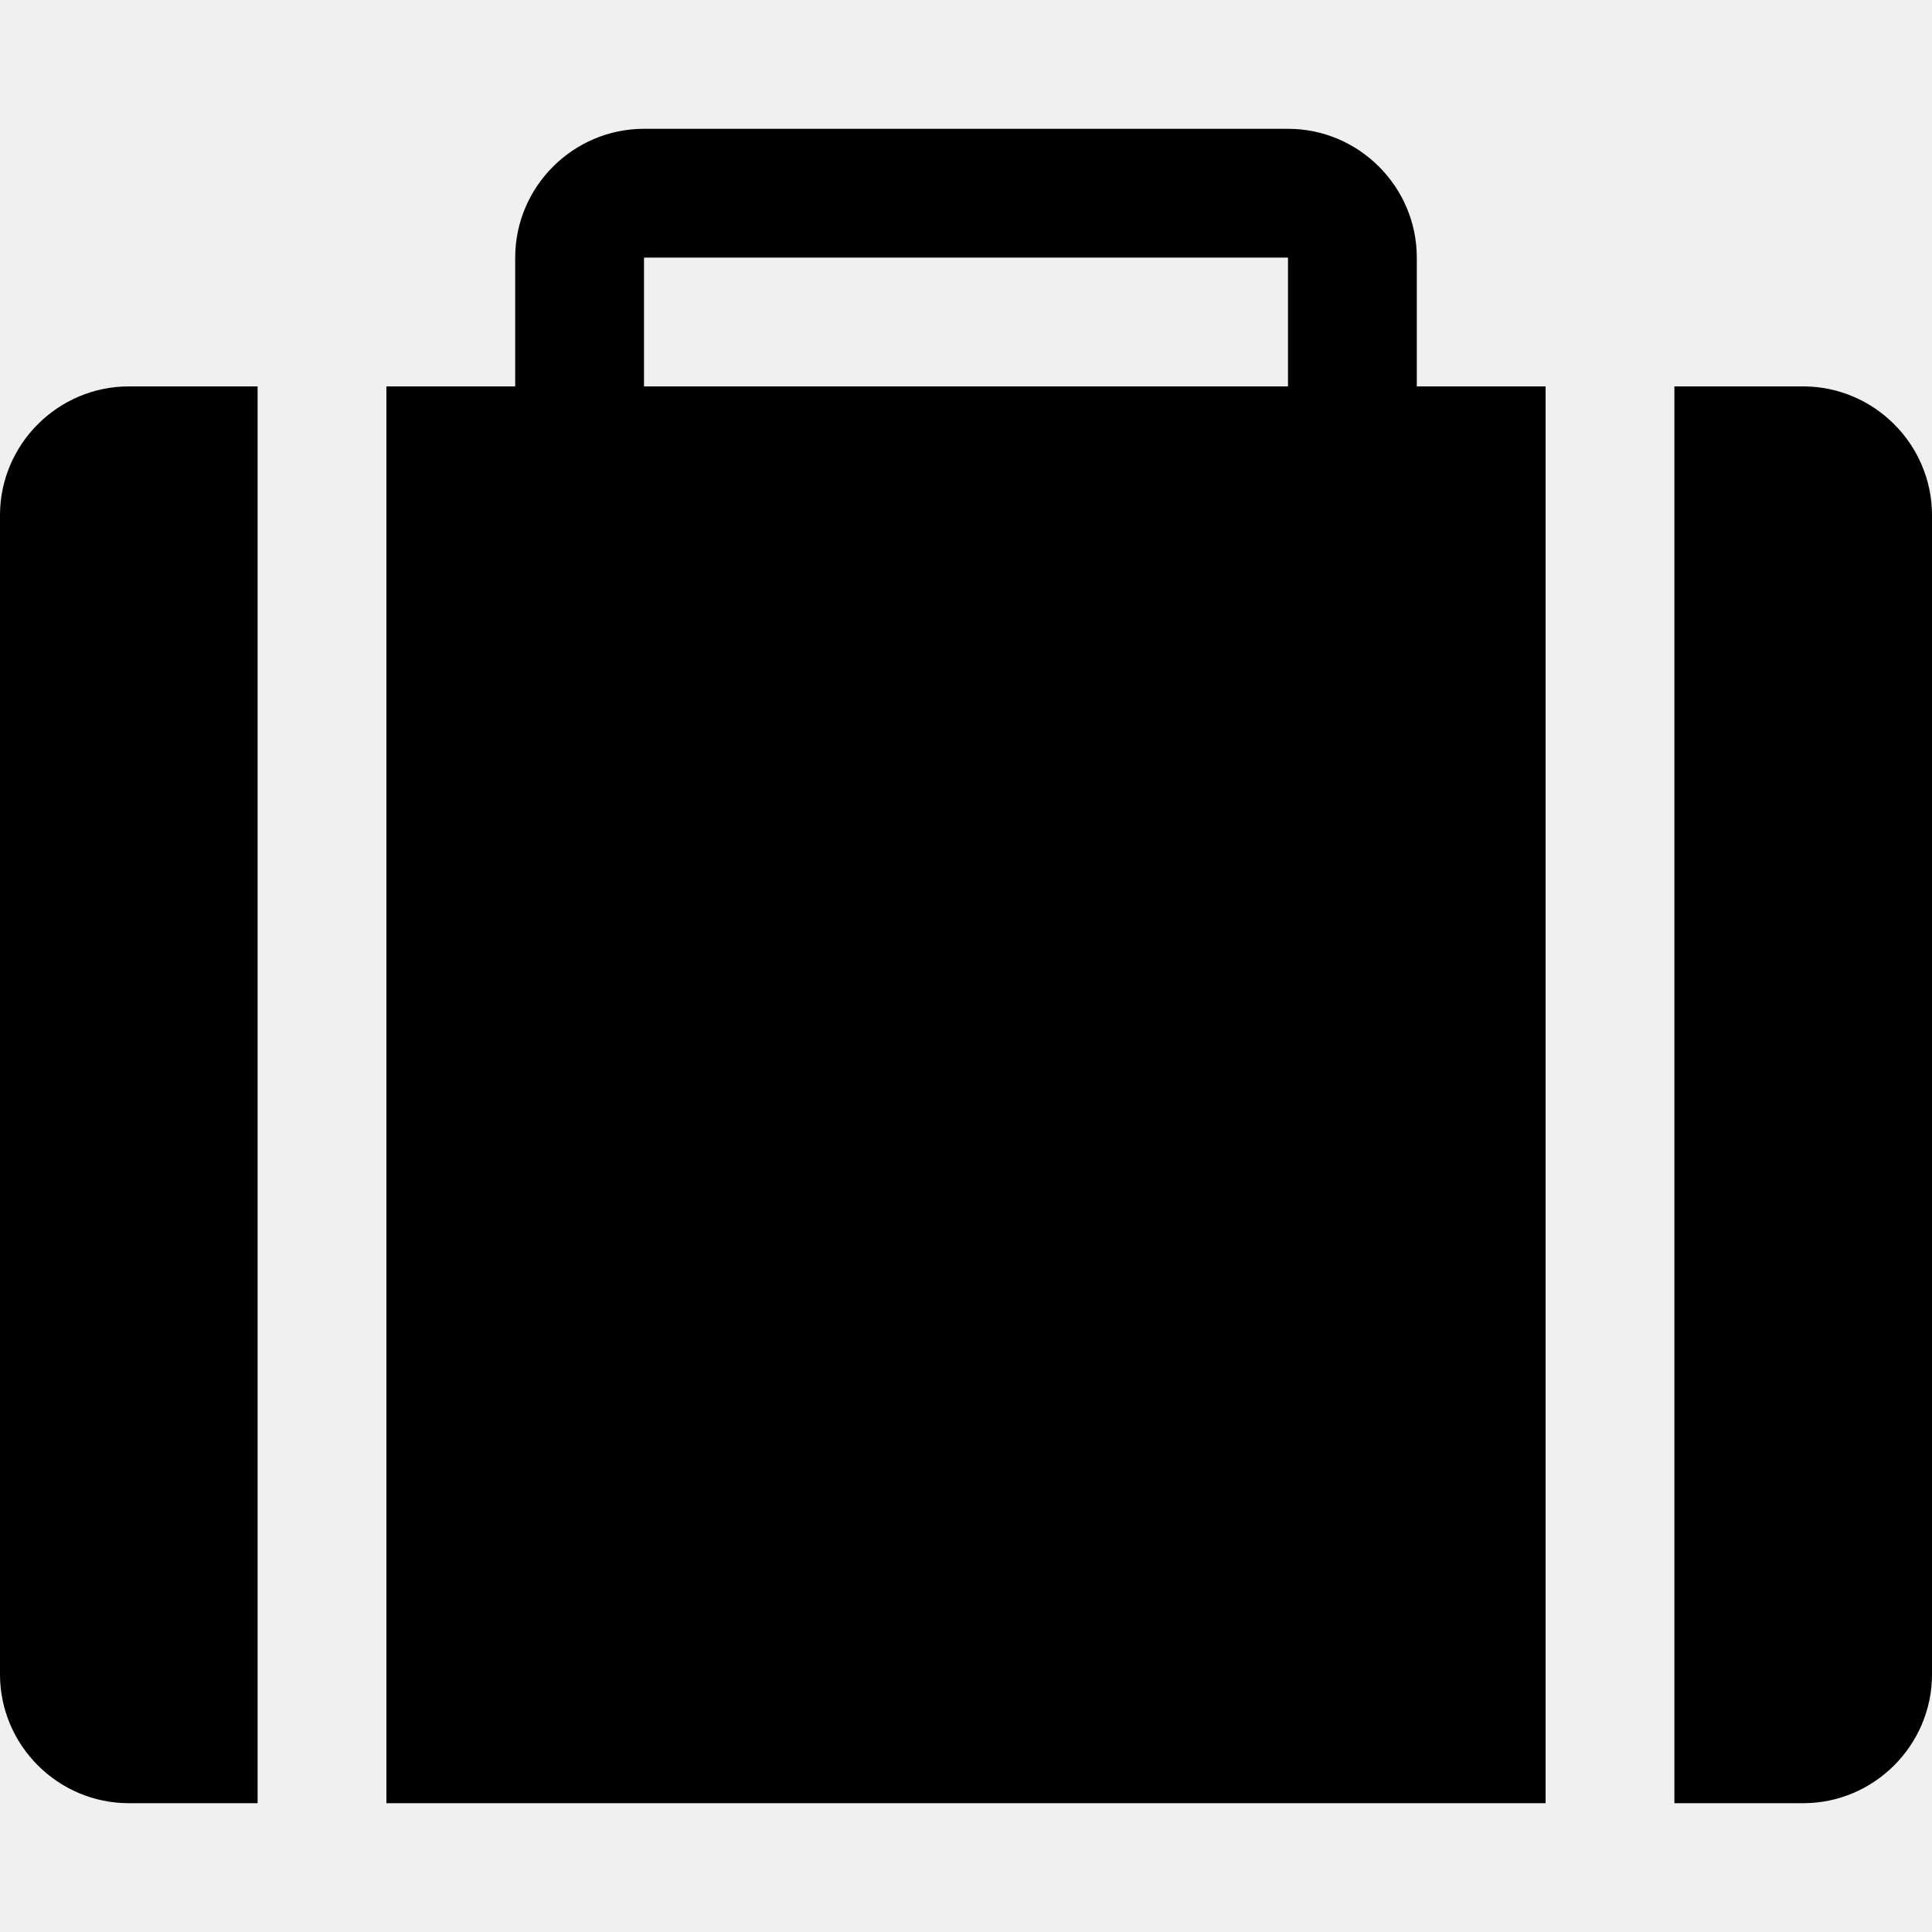
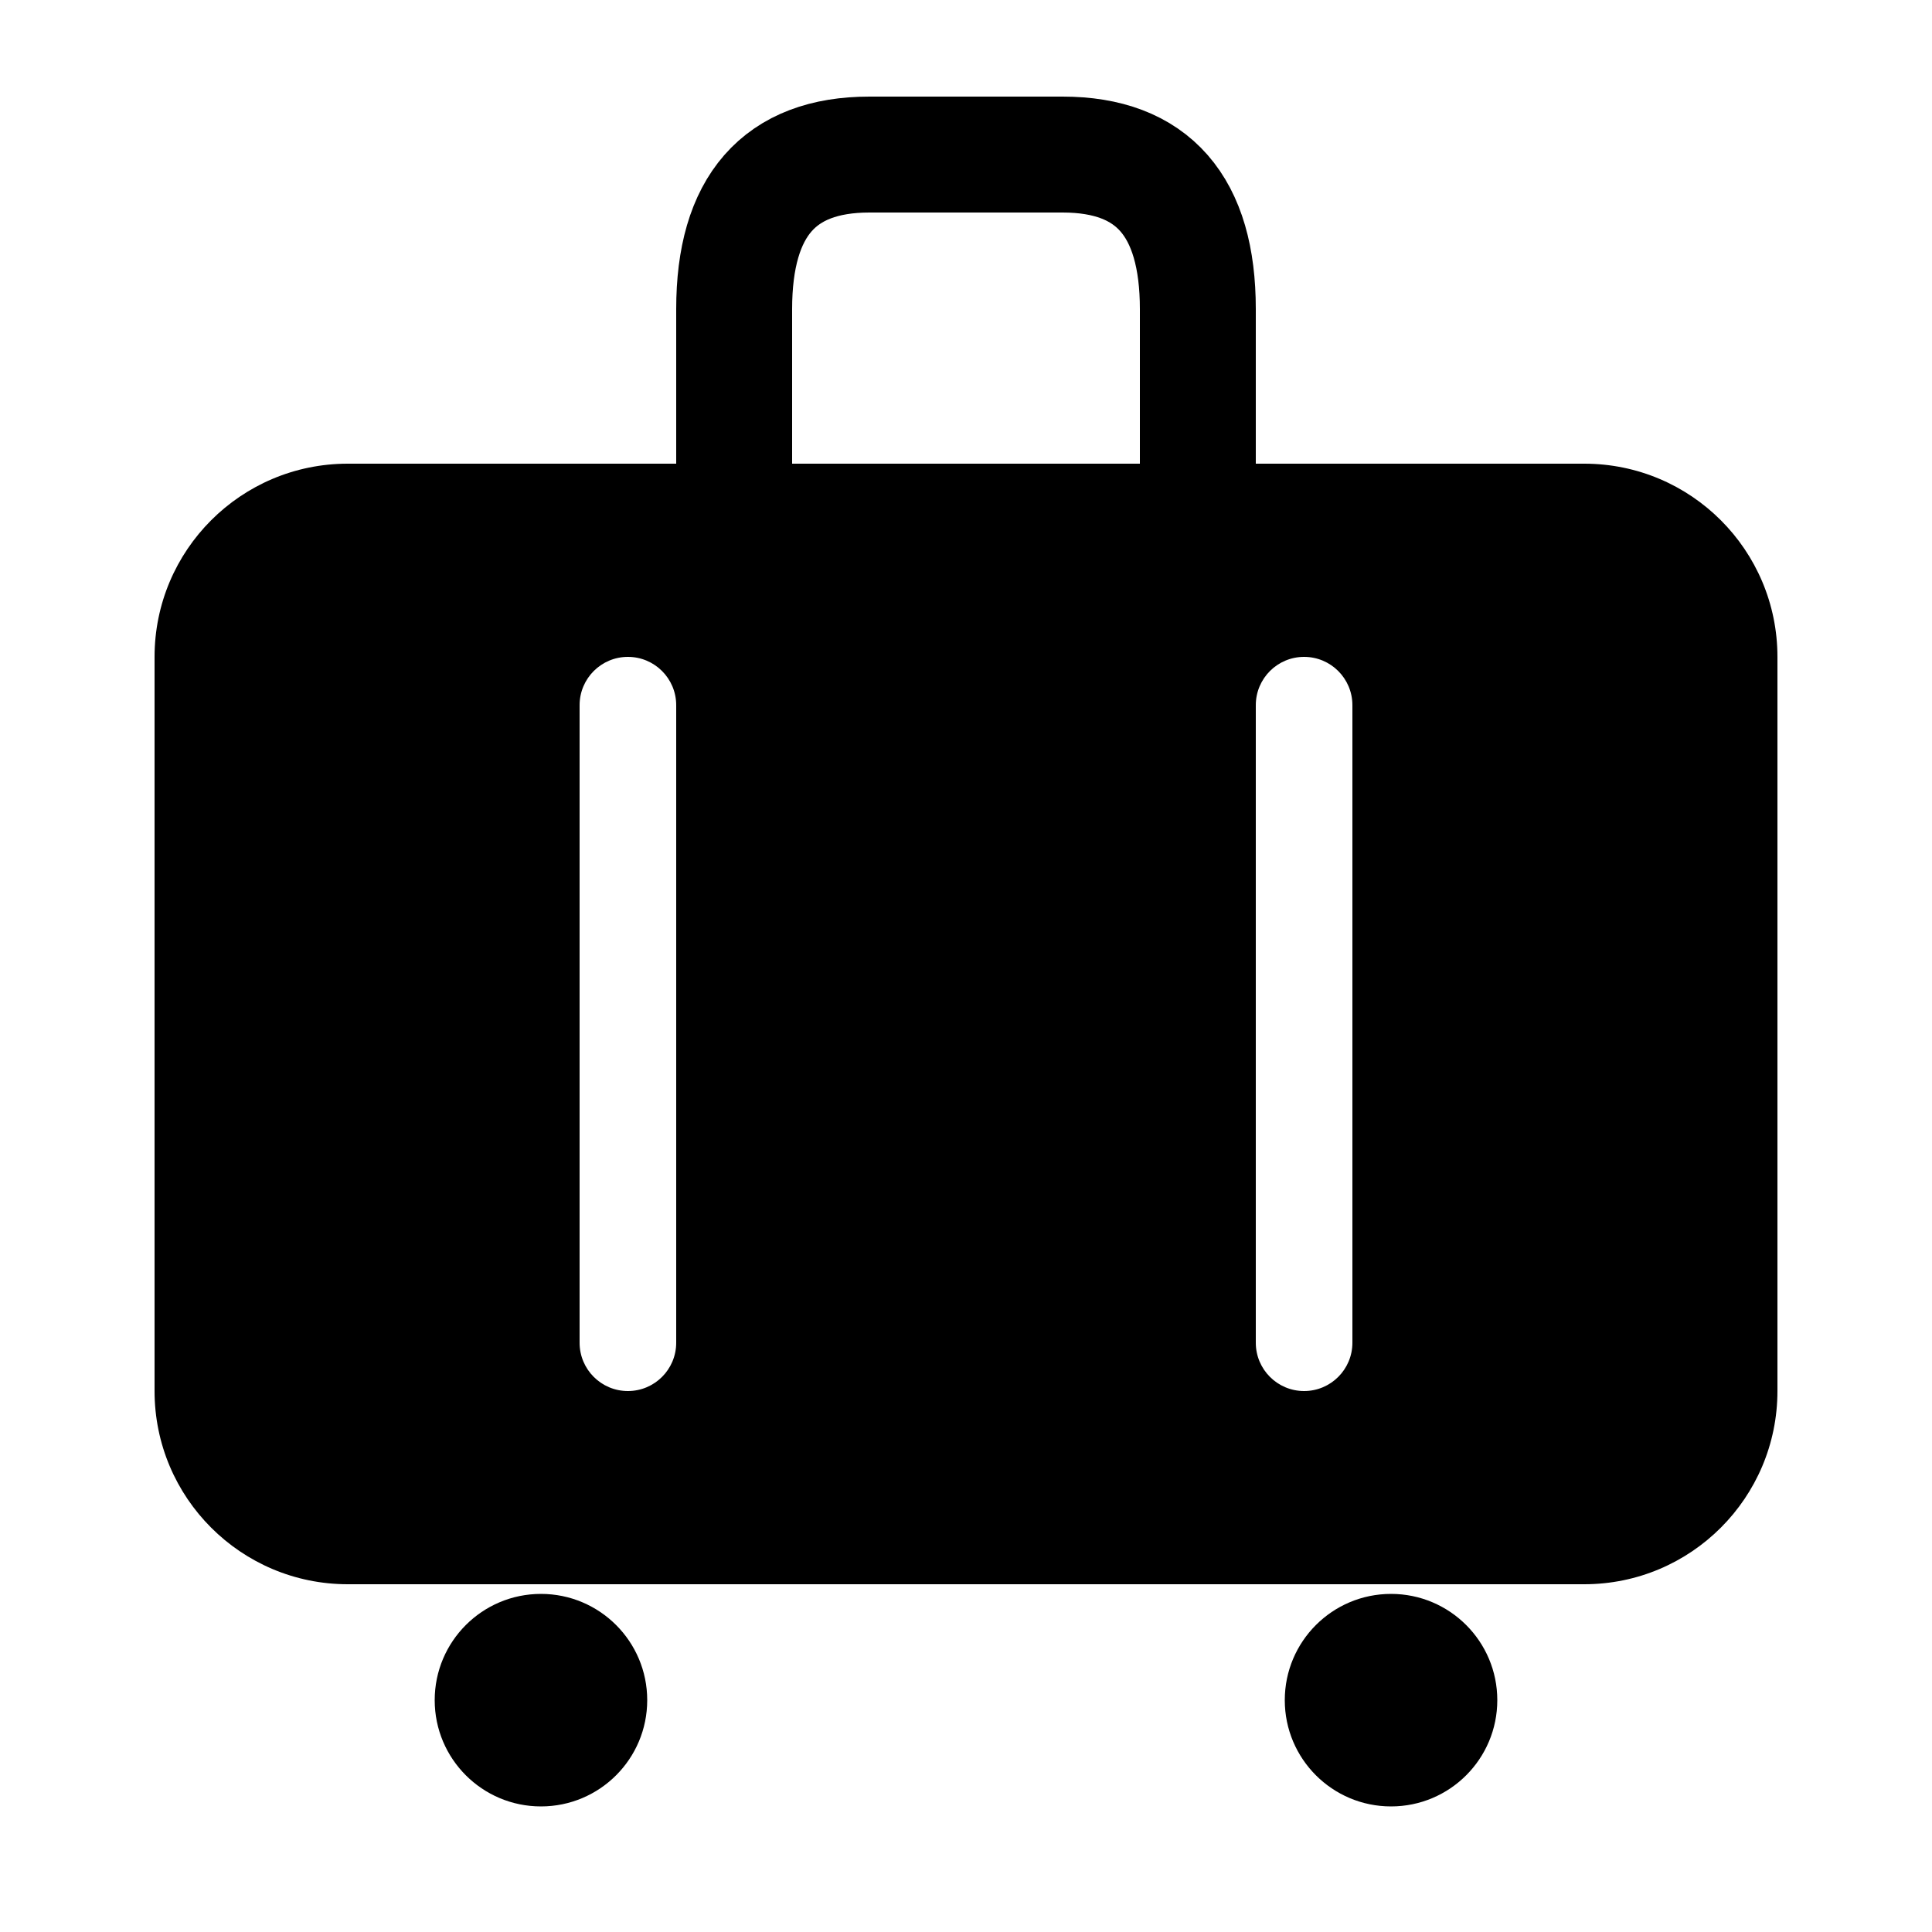
- <svg xmlns="http://www.w3.org/2000/svg" viewBox="0 0 15 15">
-   <path fill="#000" d="M10 1c.55 0 1 .45 1 1v1h1v11H3V3h1V2c0-.55.45-1 1-1zM2 3v11H1c-.55 0-1-.45-1-1V4c0-.55.45-1 1-1zm11 0h1c.55 0 1 .45 1 1v9c0 .55-.45 1-1 1h-1zm-3-1H5v1h5z" />
+ <svg xmlns="http://www.w3.org/2000/svg" viewBox="0 0 100 100">
+   <rect width="100" height="100" fill="#fff" />
+   <path d="M38 25 V16 Q38 8 45 8 H55 Q62 8 62 16 V25" fill="none" stroke="#000" stroke-width="6" />
+   <rect x="8" y="24" width="84" height="58" rx="10" fill="#000" />
+   <rect x="30" y="34" width="5" height="38" rx="2.5" fill="#fff" />
+   <rect x="65" y="34" width="5" height="38" rx="2.5" fill="#fff" />
+   <circle cx="28" cy="88" r="5.5" fill="#000" />
+   <circle cx="72" cy="88" r="5.5" fill="#000" />
</svg>
